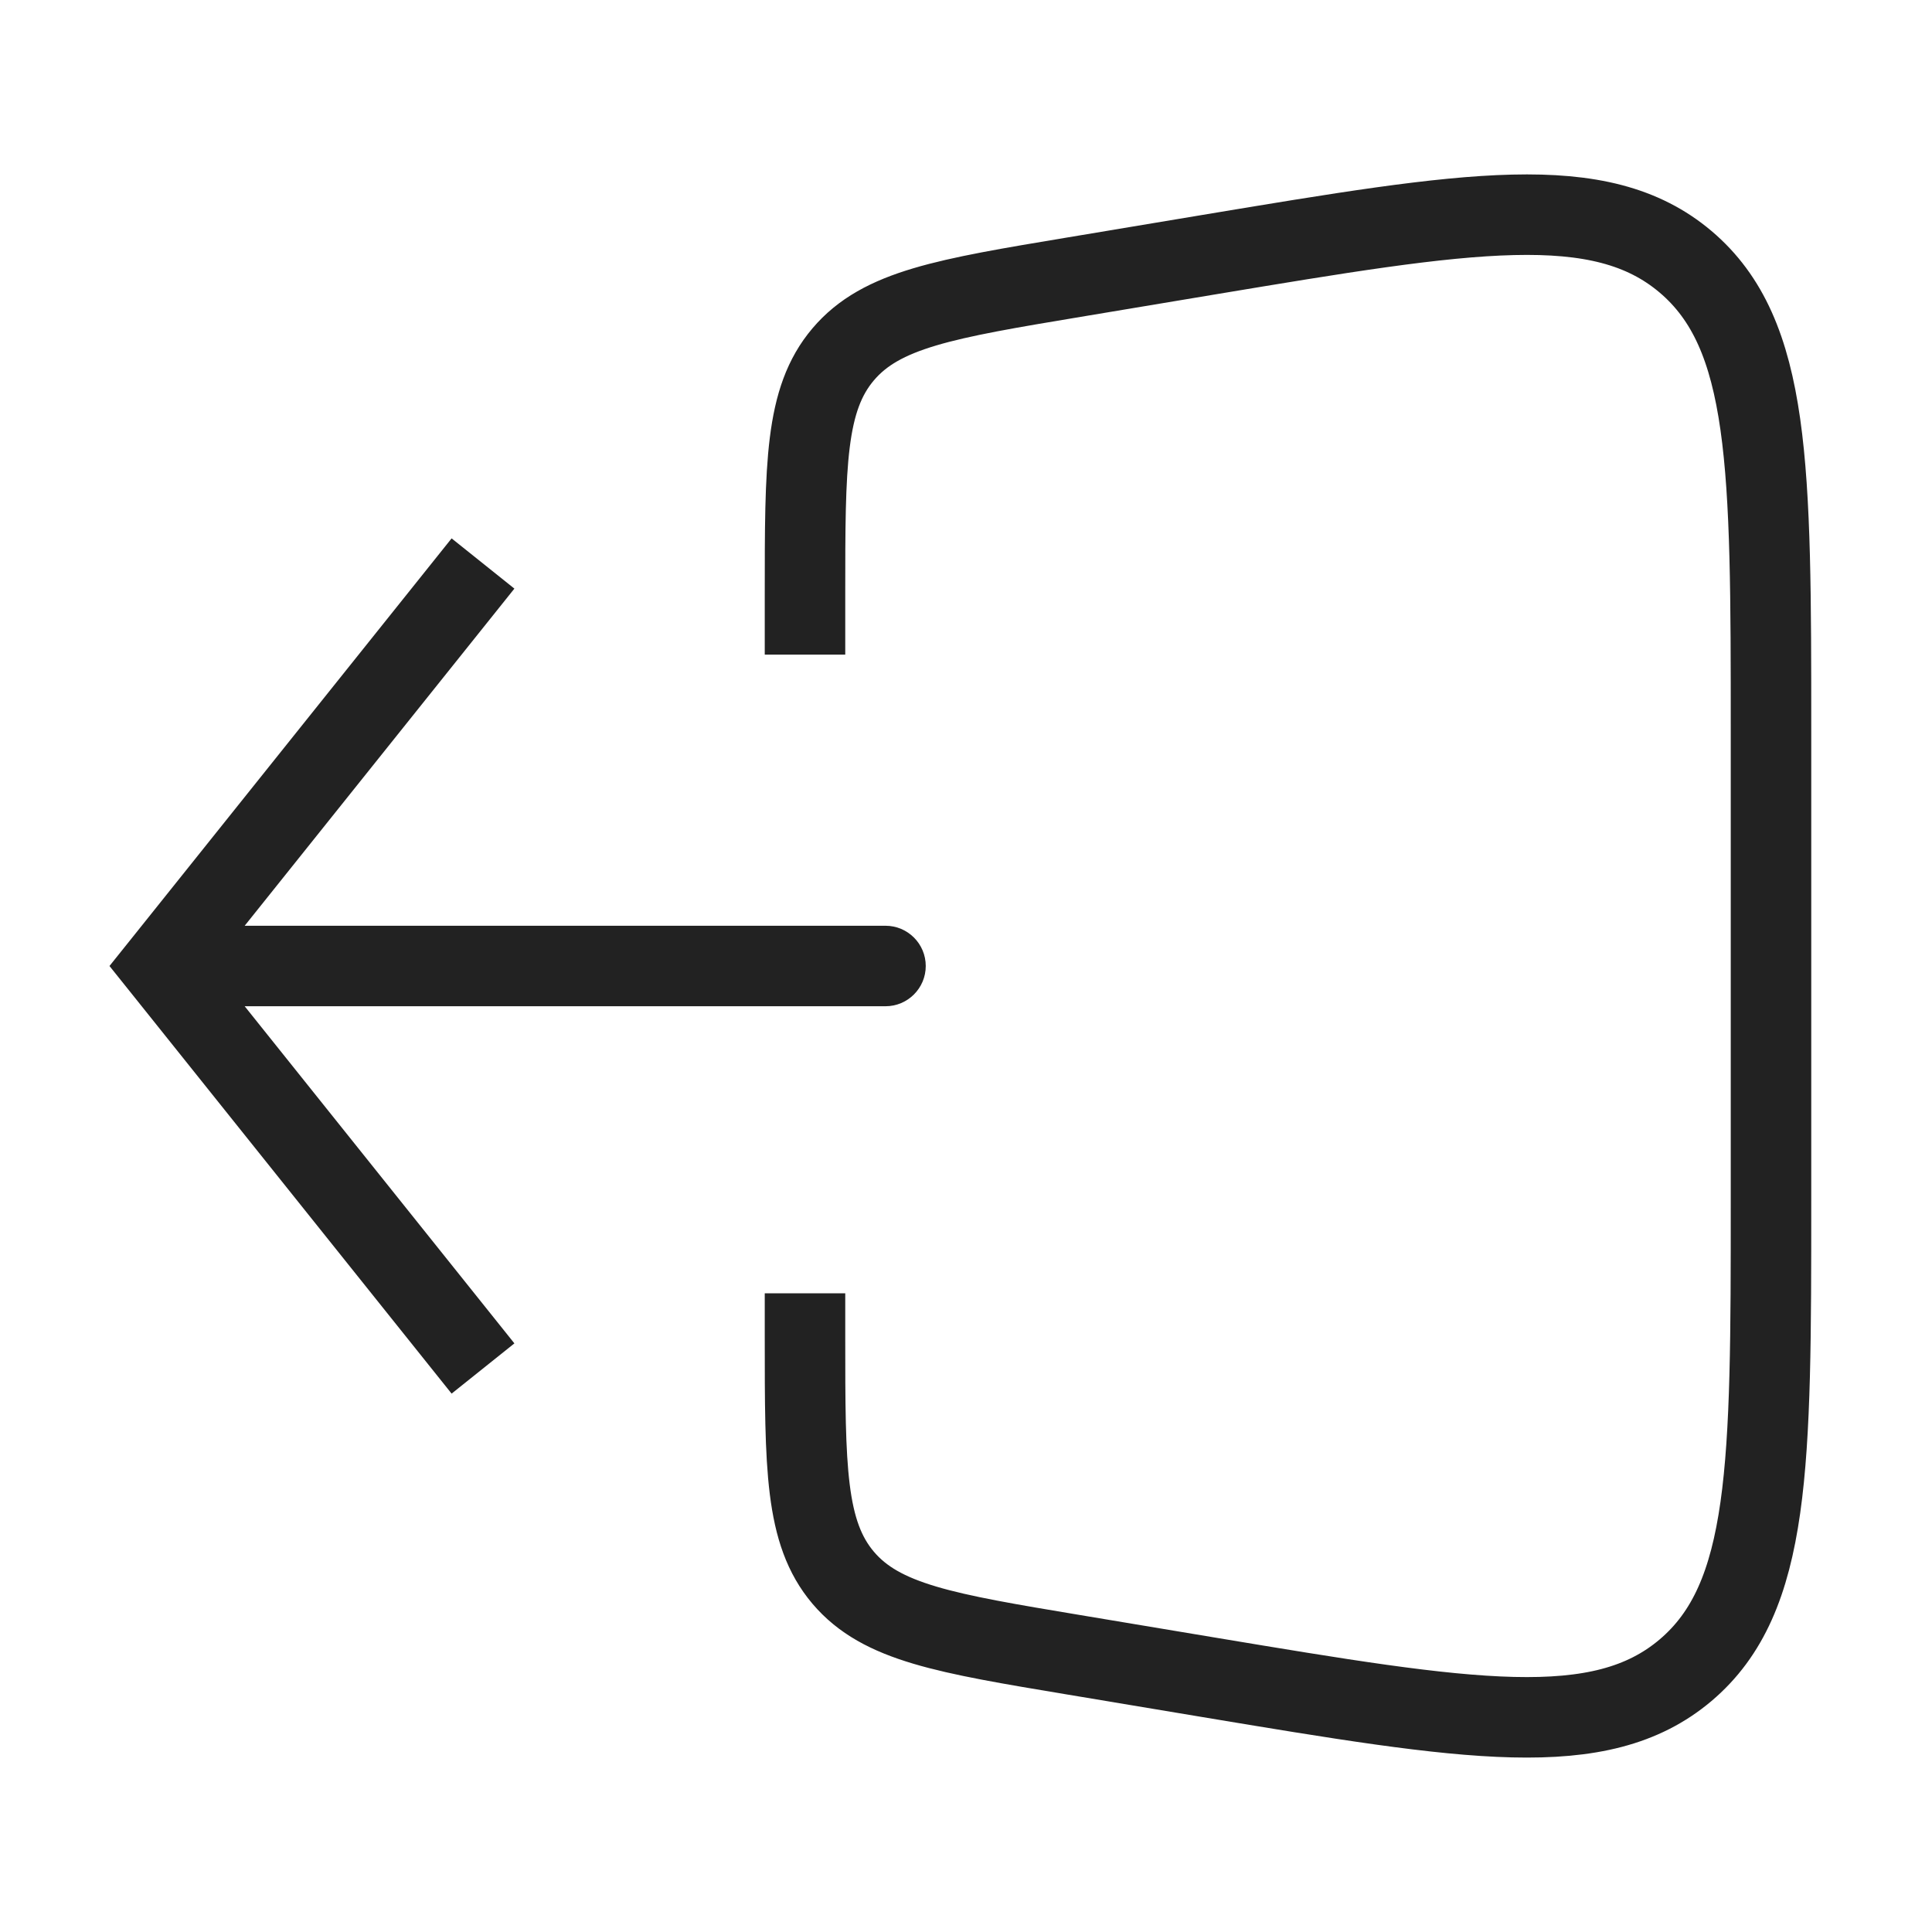
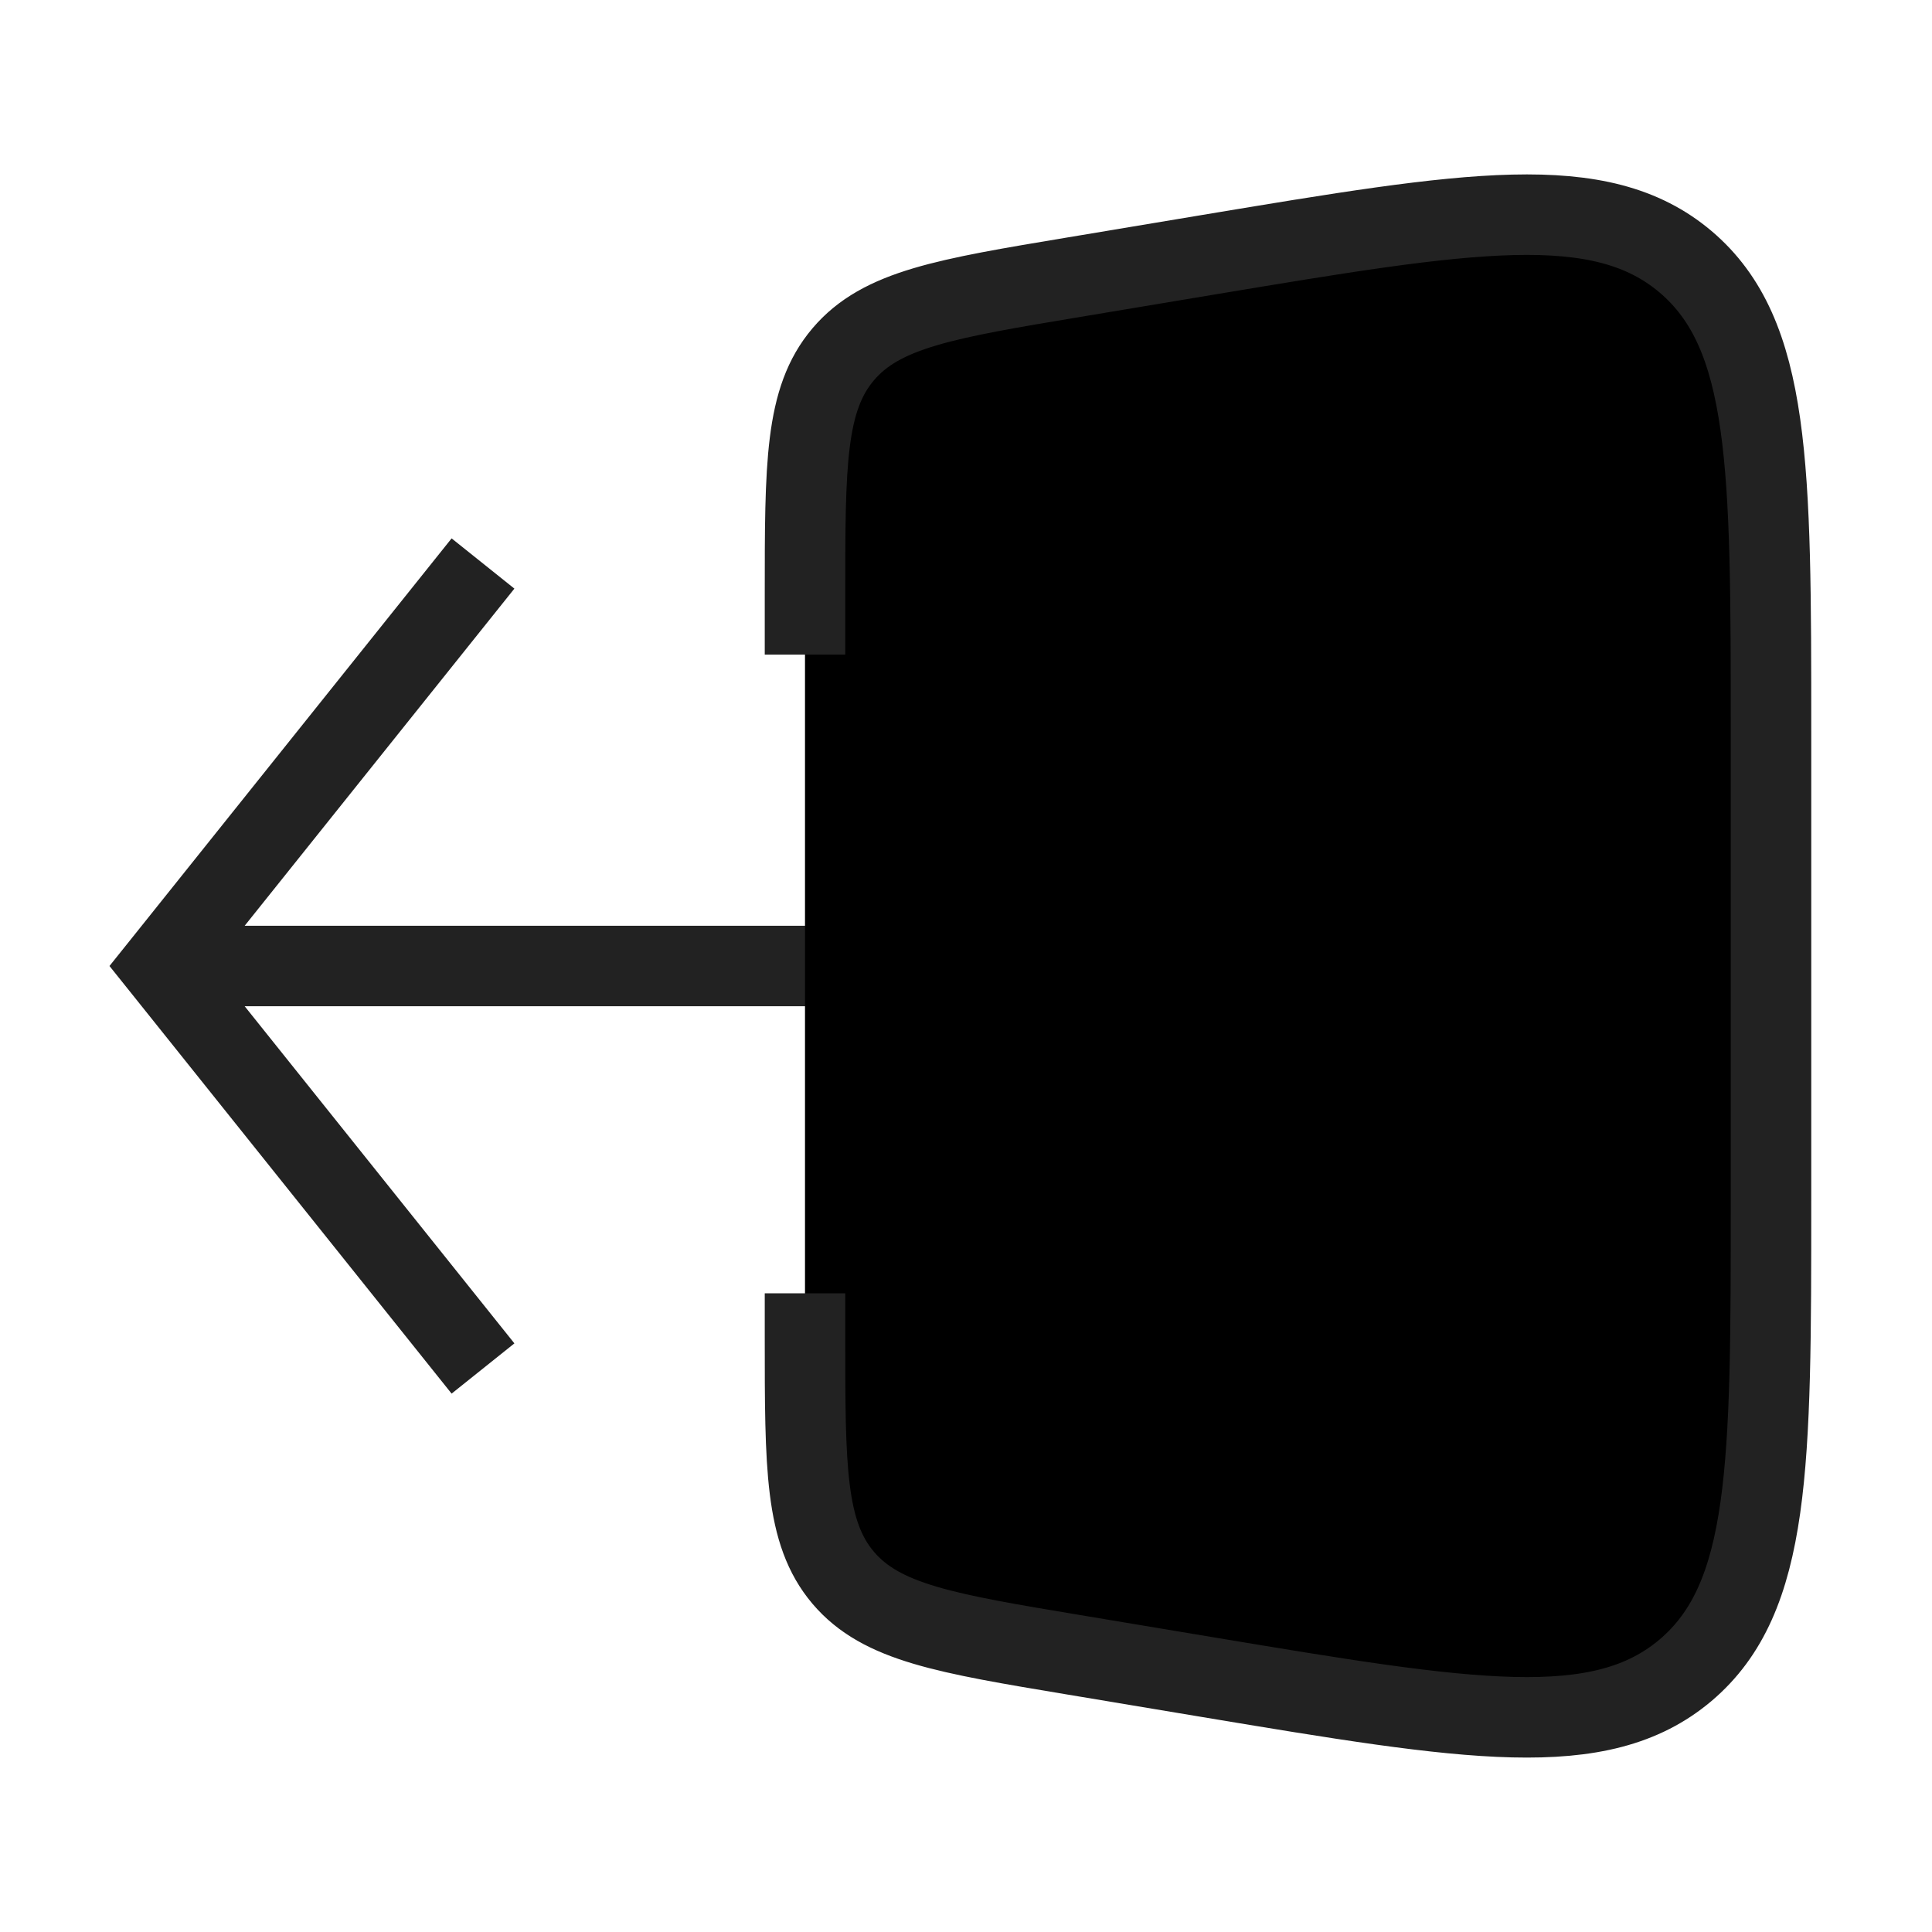
- <svg xmlns="http://www.w3.org/2000/svg" width="24" height="24" viewBox="0 0 24 24" fill="none">
+ <svg xmlns="http://www.w3.org/2000/svg" width="24" height="24" viewBox="0 0 24 24" fill="currentColor">
  <path d="M2 12L1.61 11.688L1.36 12L1.61 12.312L2 12ZM11 12.5C11.276 12.5 11.5 12.276 11.5 12C11.5 11.724 11.276 11.5 11 11.5V12.5ZM5.61 6.688L1.61 11.688L2.39 12.312L6.39 7.312L5.61 6.688ZM1.61 12.312L5.61 17.312L6.39 16.688L2.39 11.688L1.61 12.312ZM2 12.5H11V11.5H2V12.5Z" fill="#222222" />
  <path d="M10 8.132V7.389C10 5.77 10 4.961 10.474 4.402C10.948 3.842 11.746 3.709 13.342 3.443L15.014 3.164C18.257 2.624 19.878 2.354 20.939 3.252C22 4.151 22 5.795 22 9.083V14.917C22 18.205 22 19.849 20.939 20.748C19.878 21.646 18.257 21.376 15.014 20.836L13.342 20.557C11.746 20.291 10.948 20.158 10.474 19.599C10 19.039 10 18.23 10 16.611V16.066" stroke="#222222" />
</svg>
